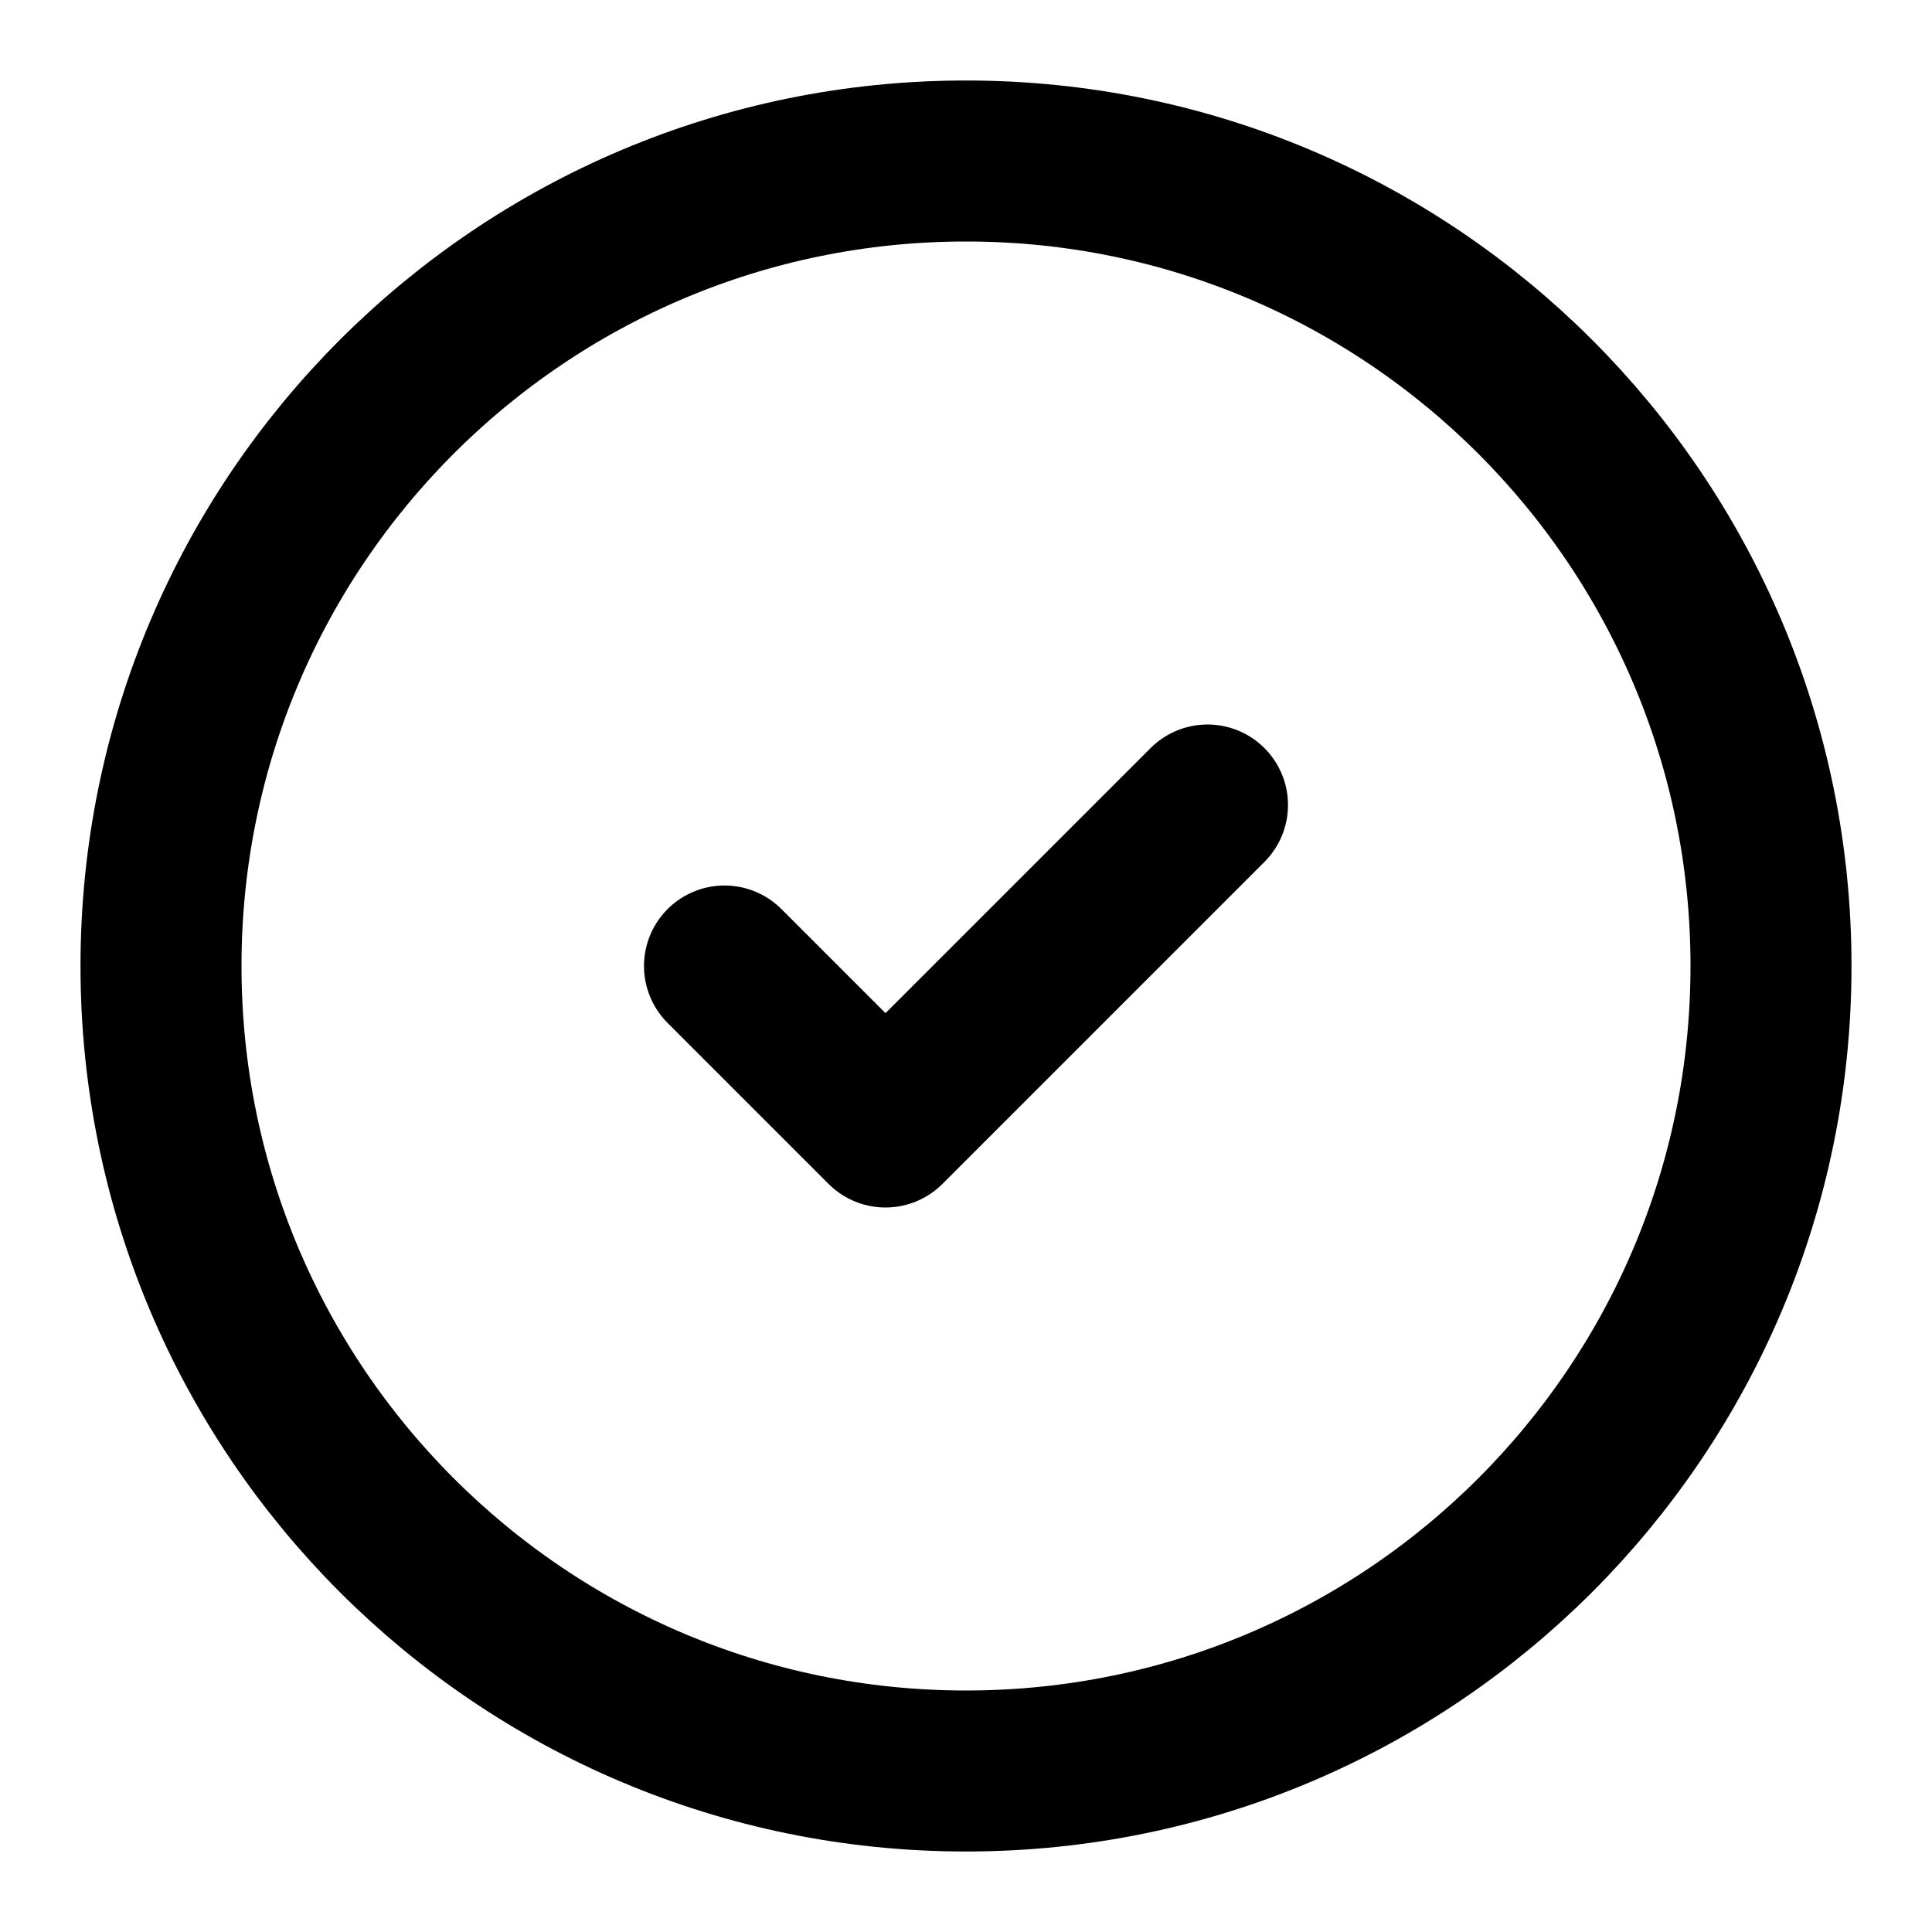
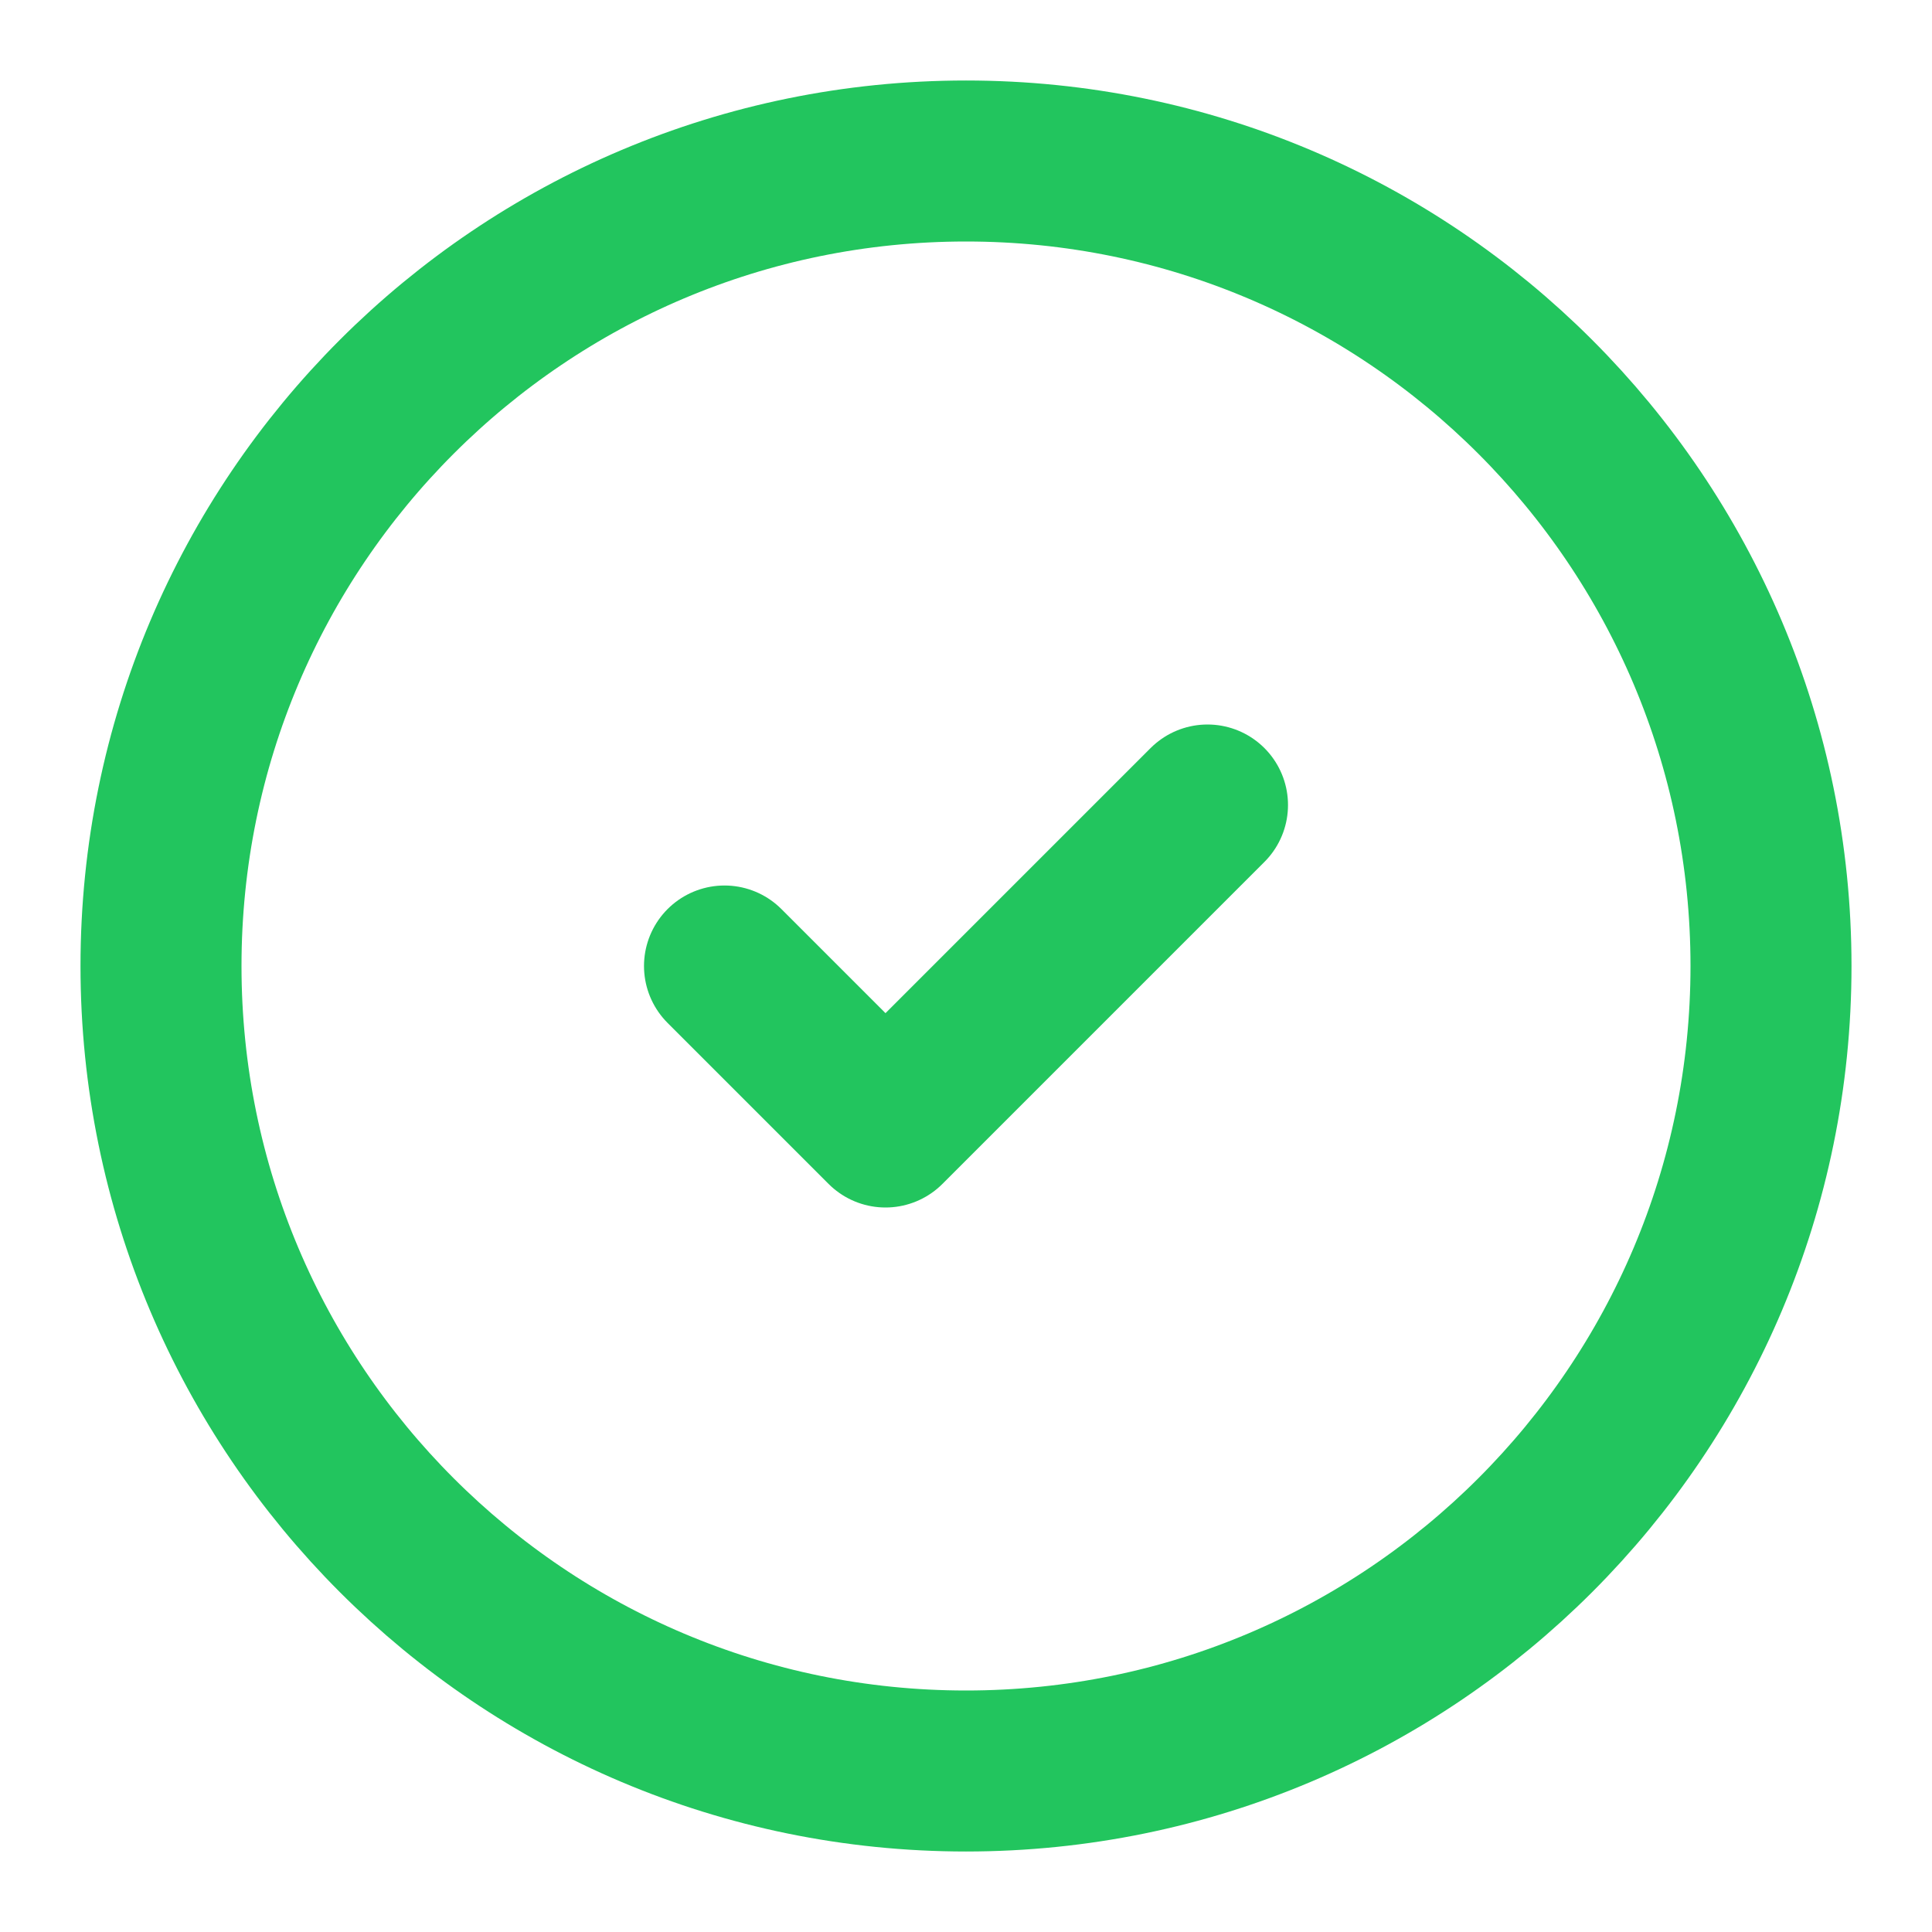
- <svg xmlns="http://www.w3.org/2000/svg" width="24" height="24" viewBox="0 0 24 24" fill="none" stroke="currentColor" stroke-width="2" stroke-linecap="round" stroke-linejoin="round" class="lucide lucide-circle-check-icon lucide-circle-check">
+ <svg xmlns="http://www.w3.org/2000/svg" width="24" height="24" viewBox="0 0 24 24" fill="none" stroke="#22c55e" stroke-width="2" stroke-linecap="round" stroke-linejoin="round" class="lucide lucide-circle-check-icon lucide-circle-check">
  <circle cx="12" cy="12" r="10" />
  <path d="m9 12 2 2 4-4" />
</svg>
